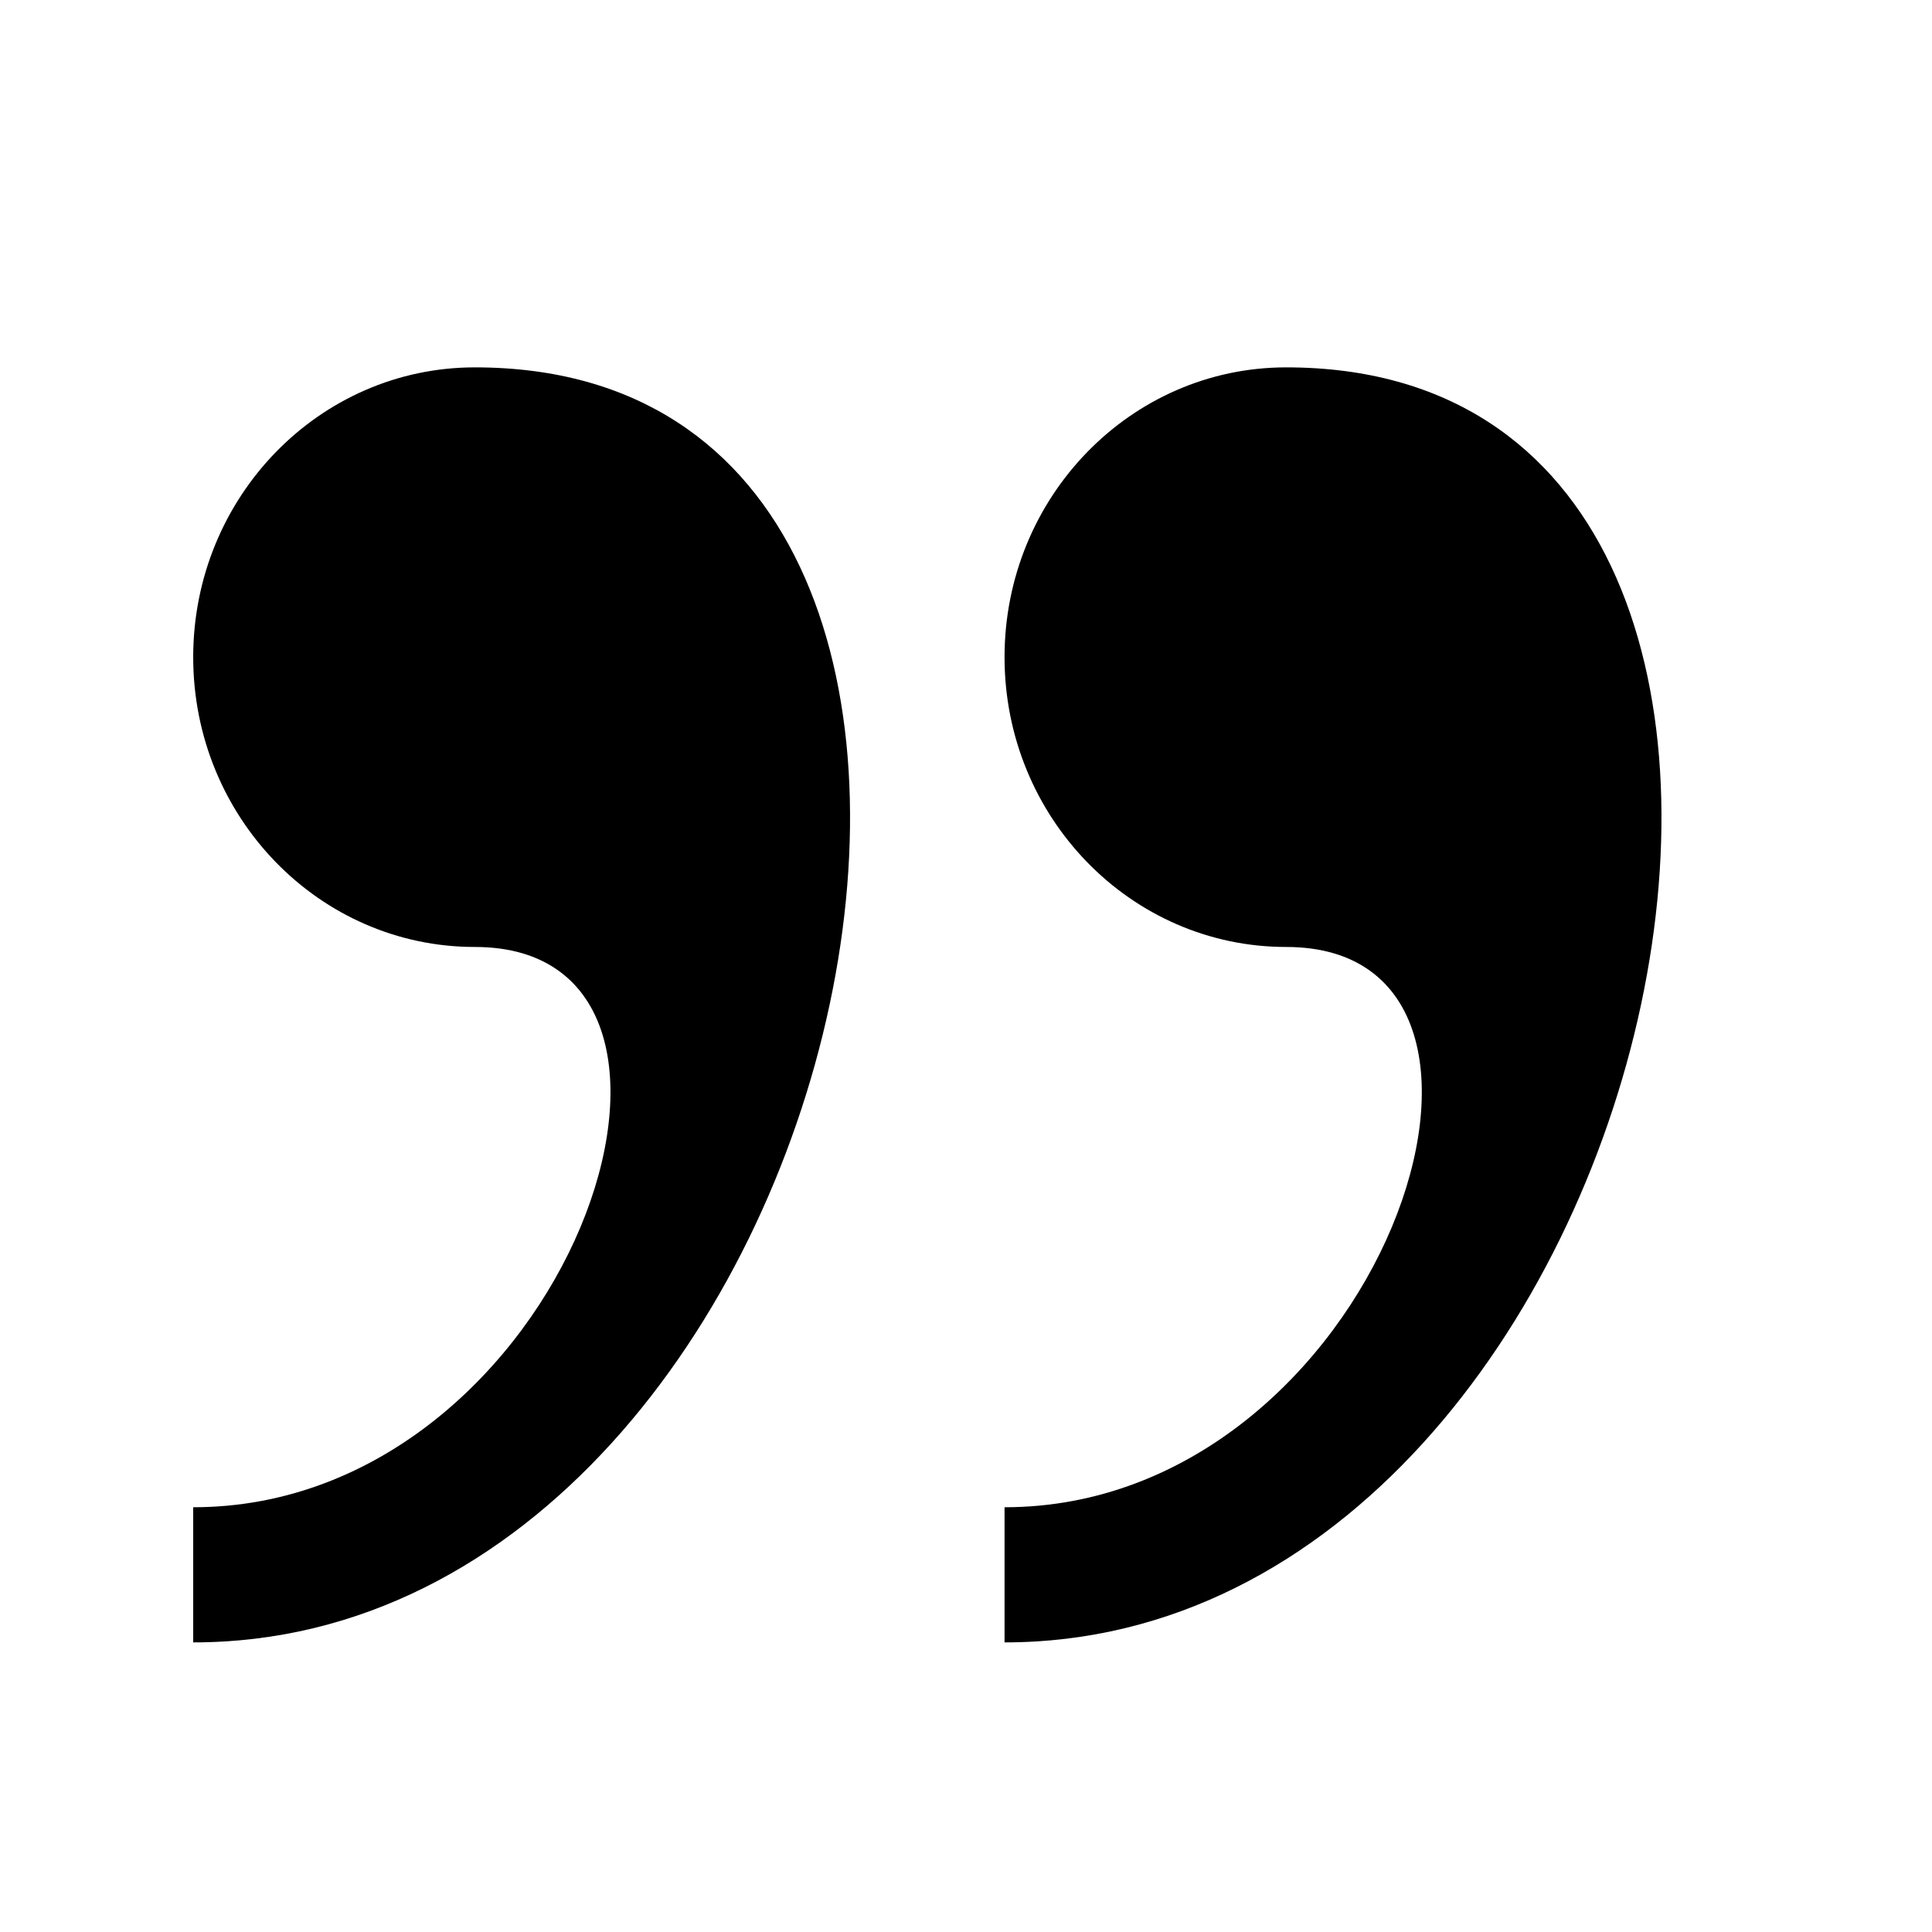
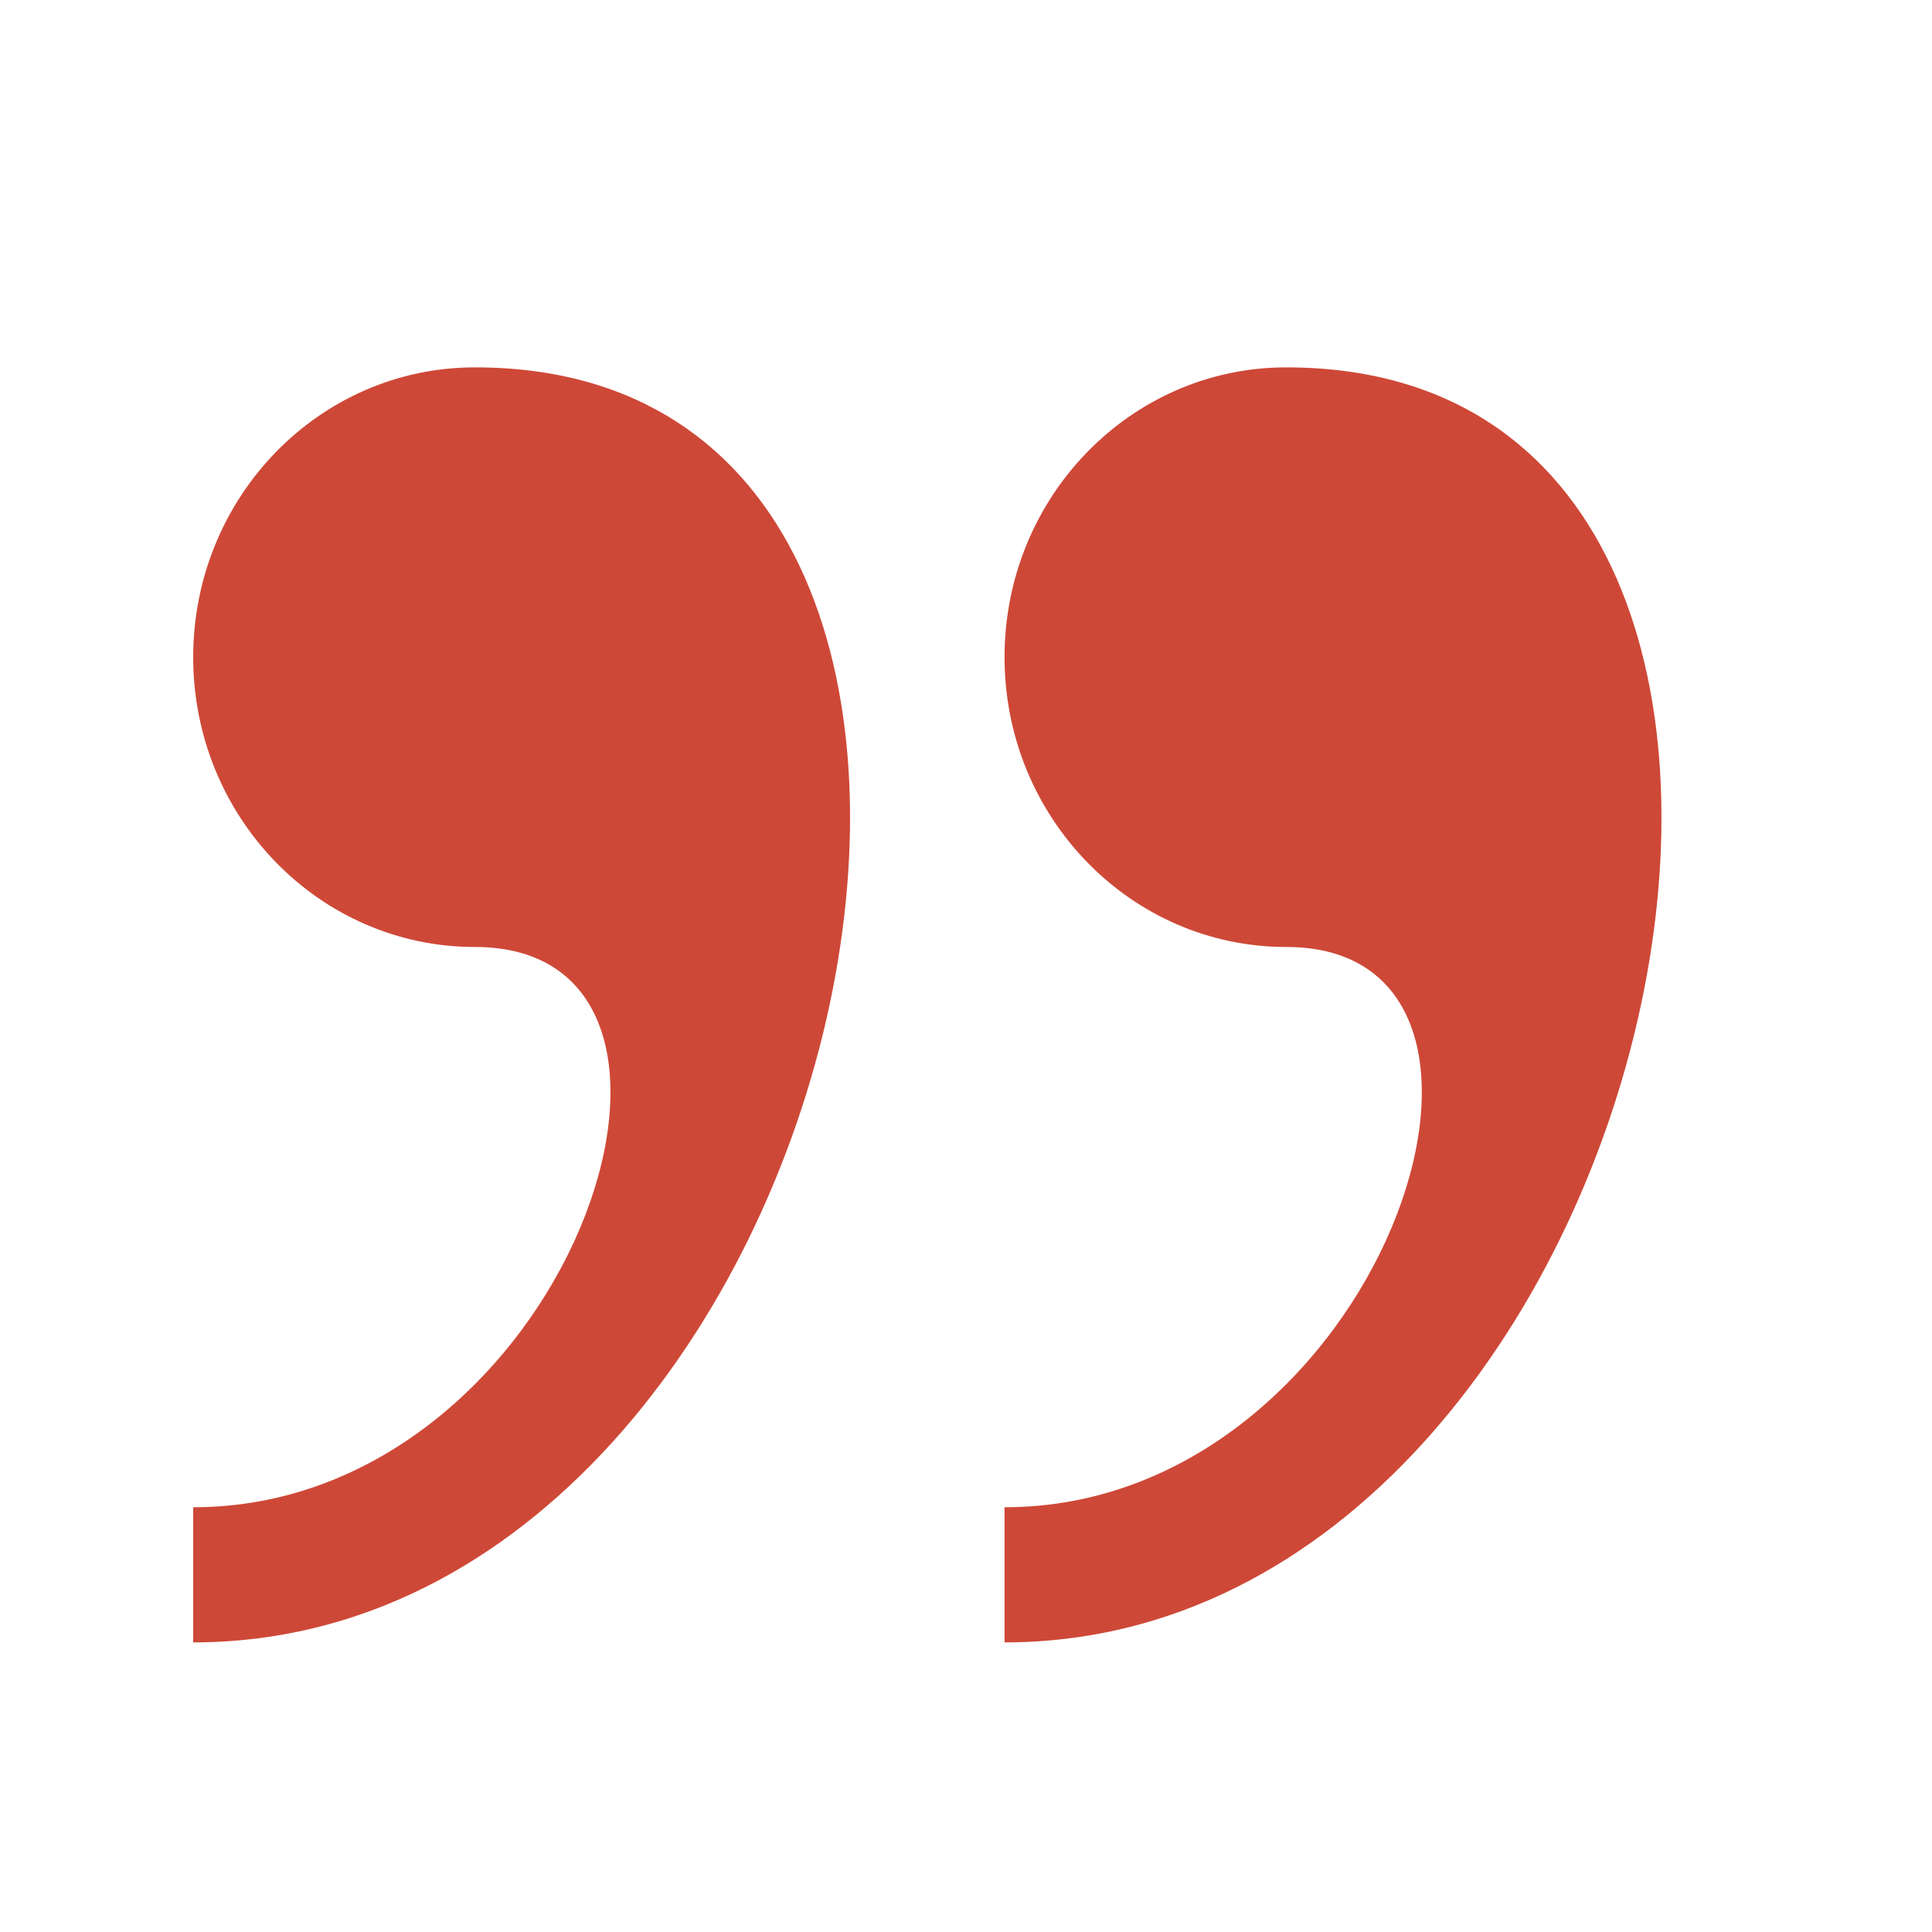
<svg xmlns="http://www.w3.org/2000/svg" version="1.1" width="20" height="20" viewBox="0 0 20 20">
  <g id="icomoon-ignore">
</g>
-   <path d="M4.916 3.803c-1.61 0-2.916 1.343-2.916 3s1.306 3 2.916 3c2.915 0 0.972 5.8-2.916 5.8v1.399c6.938 0 9.657-13.199 2.916-13.199zM13.315 3.803c-1.61 0-2.916 1.343-2.916 3s1.306 3 2.916 3c2.915 0 0.972 5.8-2.916 5.8v1.399c6.939 0 9.658-13.199 2.916-13.199z" fill="#000000" />
+   <path d="M4.916 3.803c-1.61 0-2.916 1.343-2.916 3s1.306 3 2.916 3c2.915 0 0.972 5.8-2.916 5.8v1.399c6.938 0 9.657-13.199 2.916-13.199zM13.315 3.803c-1.61 0-2.916 1.343-2.916 3s1.306 3 2.916 3c2.915 0 0.972 5.8-2.916 5.8v1.399c6.939 0 9.658-13.199 2.916-13.199z" fill="#CE4837" />
</svg>
